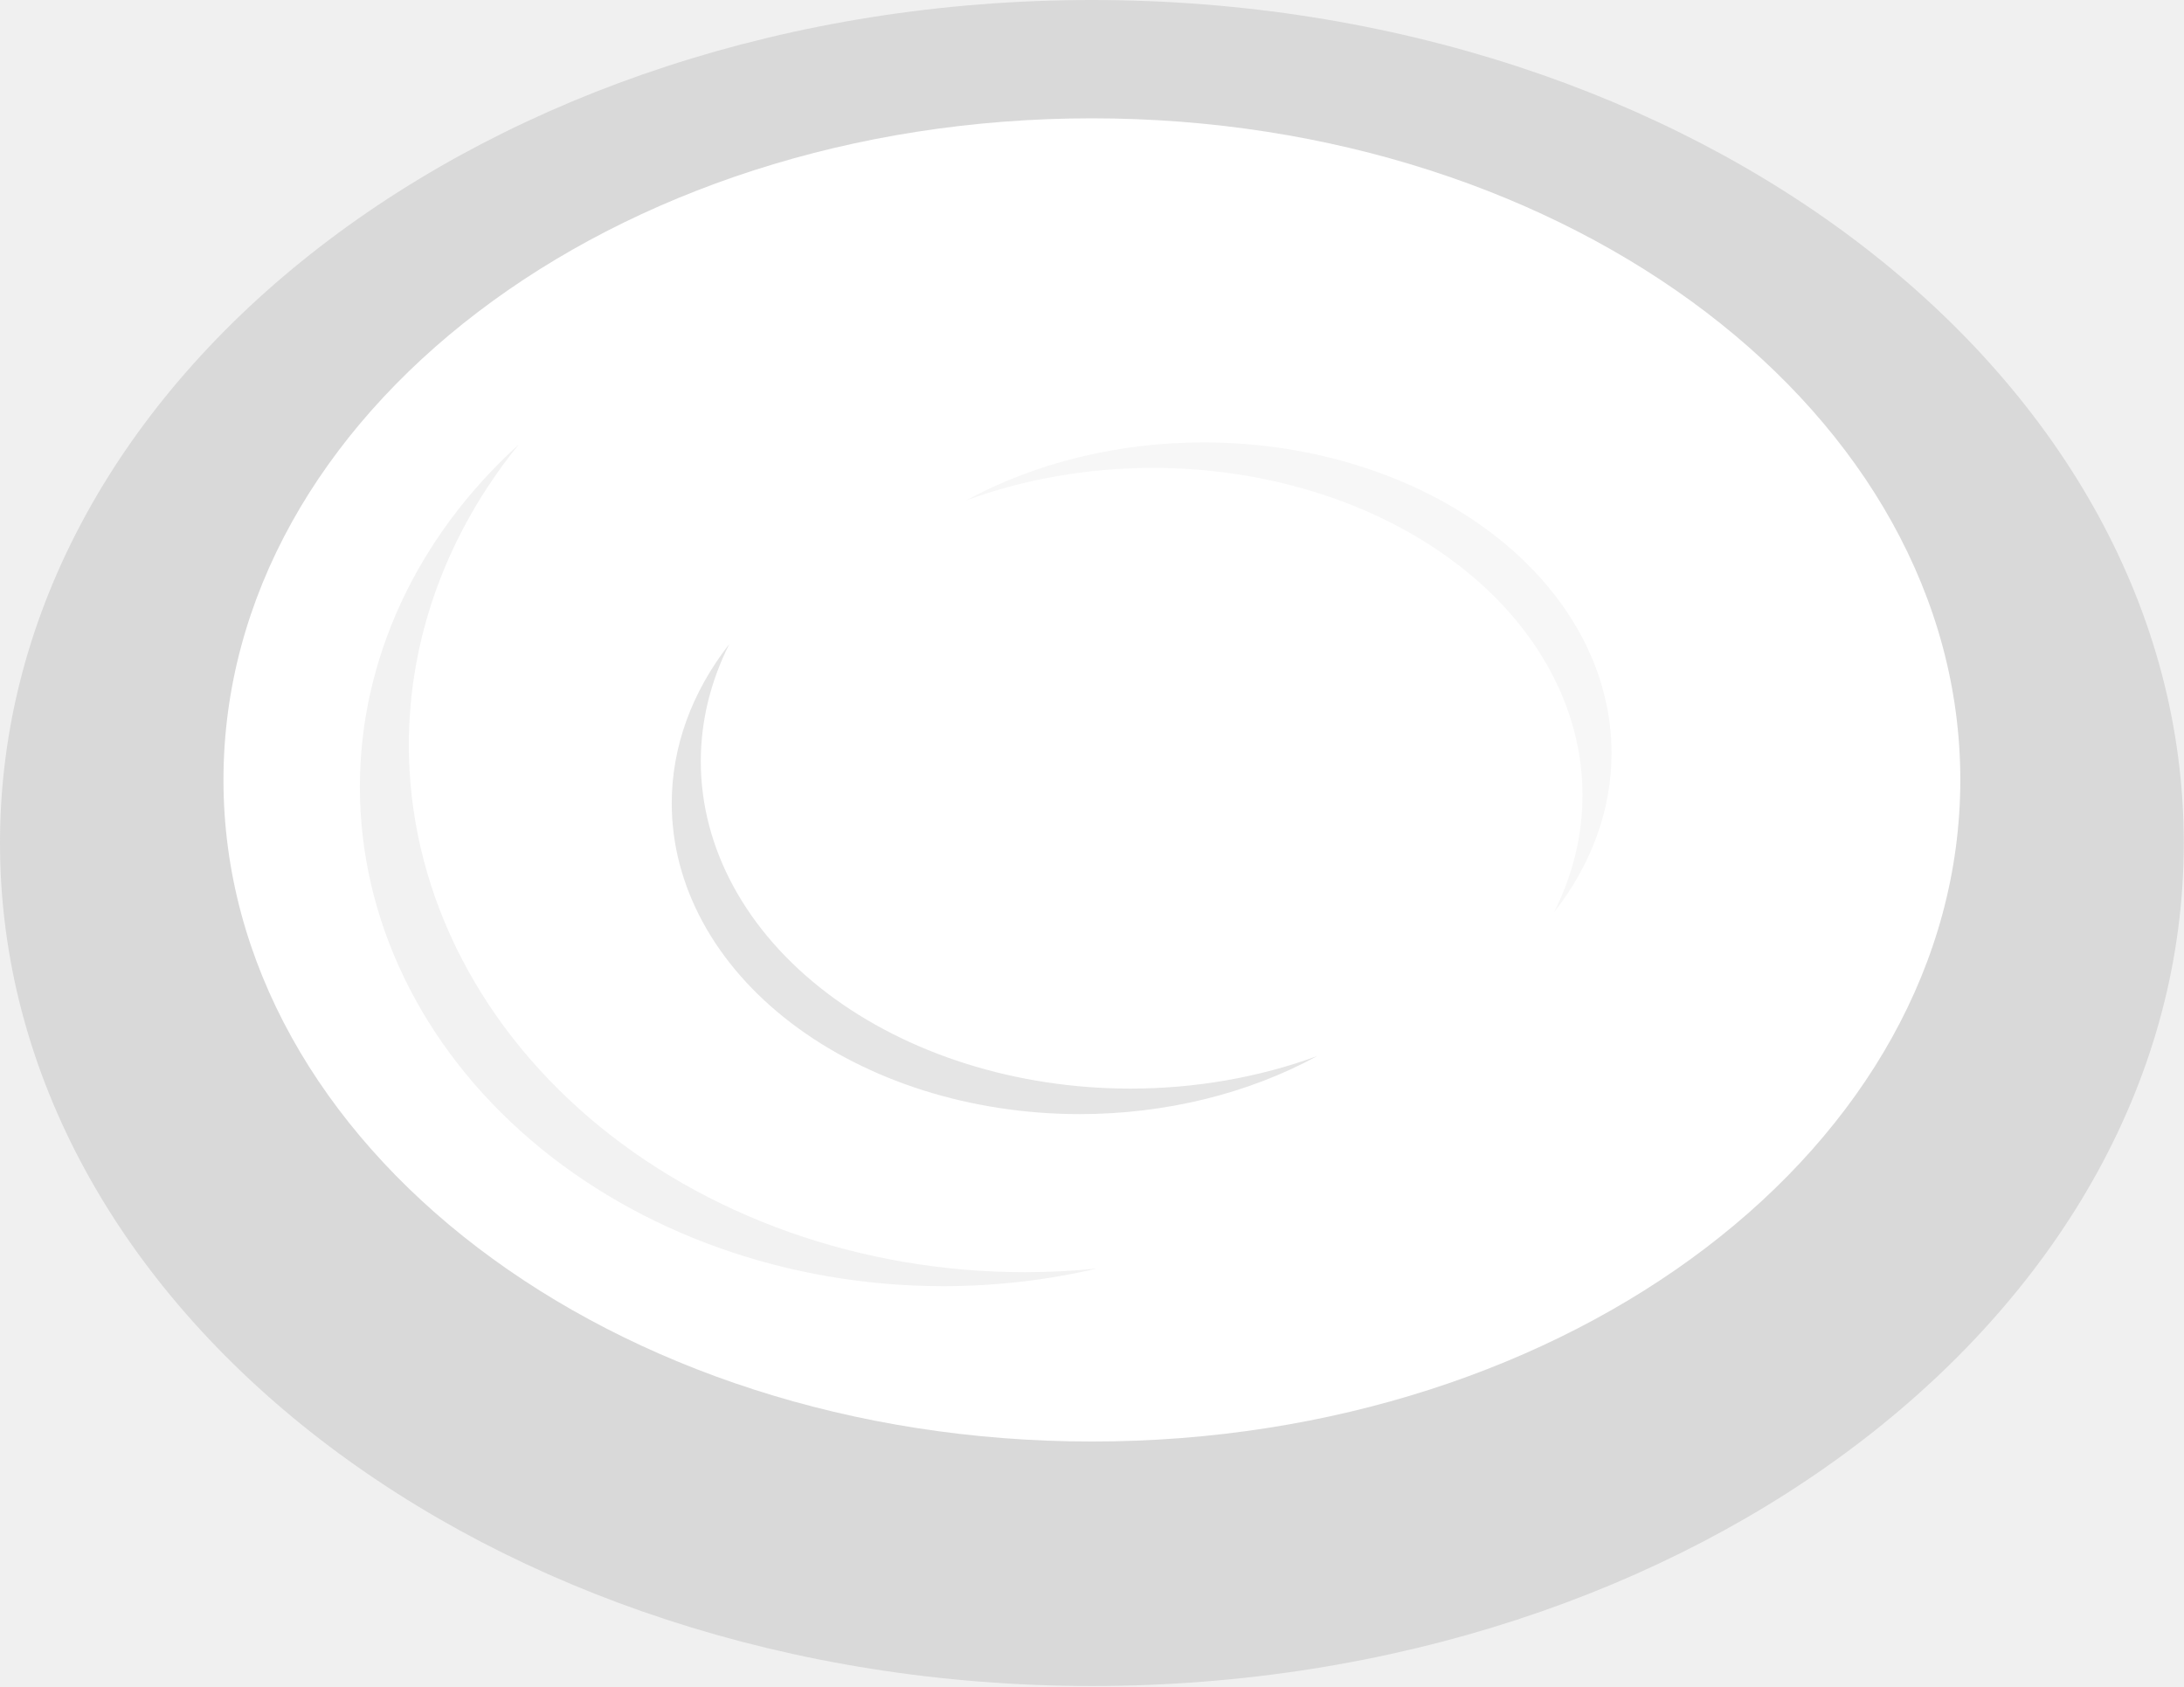
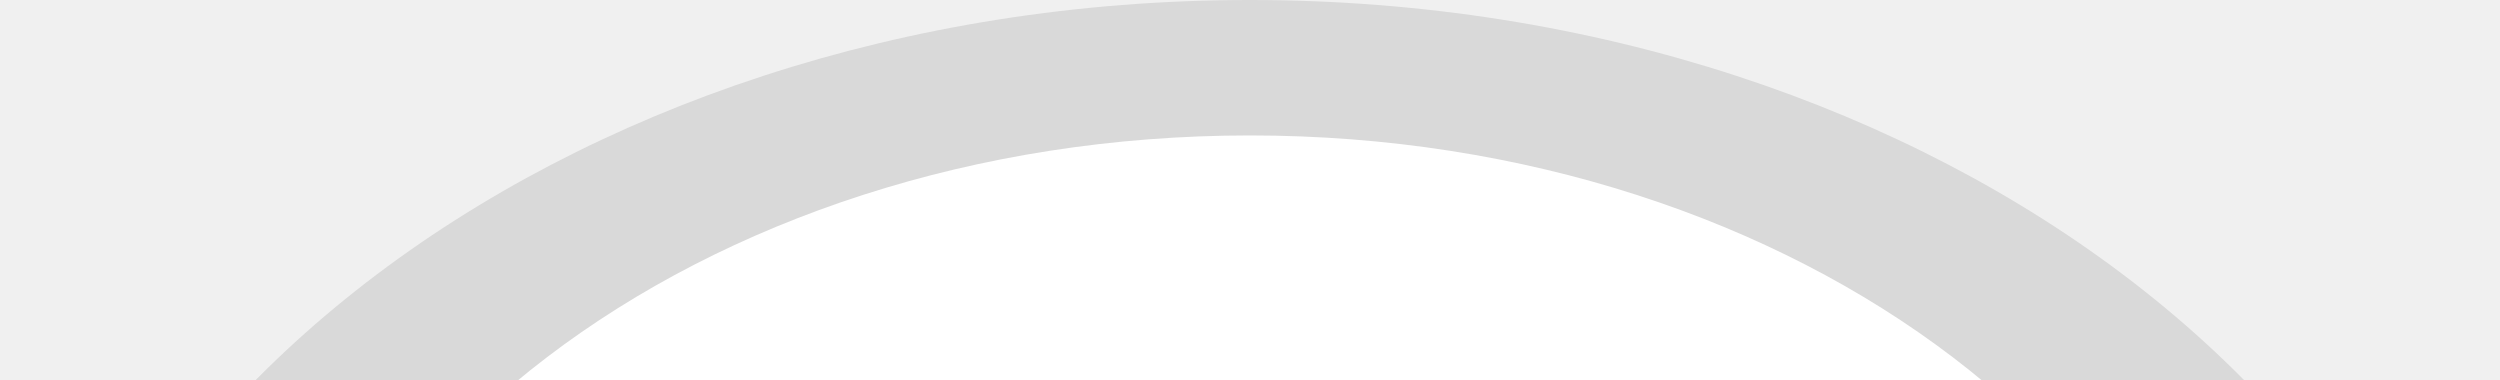
- <svg xmlns="http://www.w3.org/2000/svg" viewBox="0 0 1338 1033" fill="none">
+ <svg xmlns="http://www.w3.org/2000/svg" viewBox="0 0 1338 203" fill="none">
  <g id="Basin">
    <path id="outherBasin" d="M668.931 1032.86C1038.37 1032.86 1337.86 801.648 1337.86 516.431C1337.86 231.214 1038.37 0 668.931 0C299.491 0 0 231.214 0 516.431C0 801.648 299.491 1032.86 668.931 1032.86Z" fill="#D9D9D9" />
    <path id="innerBasin" d="M668.931 883.089C962.762 883.089 1200.96 701.629 1200.96 477.788C1200.96 253.946 962.762 72.486 668.931 72.486C375.101 72.486 136.904 253.946 136.904 477.788C136.904 701.629 375.101 883.089 668.931 883.089Z" fill="white" />
    <path id="leftOuterRing" d="M317.765 272.344C255.273 329.09 220.47 404.118 220.47 482.092C220.47 522.254 229.714 562.023 247.675 599.128C265.635 636.233 291.961 669.948 325.147 698.347C358.334 726.746 397.732 749.273 441.092 764.642C484.453 780.012 530.926 787.922 577.859 787.922C609.627 787.922 641.254 784.298 671.904 777.144C657.285 778.615 642.578 779.351 627.859 779.352C578.299 779.352 529.225 770.999 483.438 754.769C437.651 738.539 396.048 714.751 361.004 684.763C325.96 654.774 298.162 619.173 279.197 579.991C260.231 540.809 250.47 498.814 250.47 456.404C250.47 390.617 273.949 326.4 317.765 272.344Z" fill="#F2F2F2" />
    <path id="rightOuterRing" d="M737.326 271.015C685.127 271.015 634.237 283.464 591.797 306.615C627.508 293.466 666.658 286.637 706.322 286.637C776.121 286.637 843.061 307.76 892.416 345.359C941.772 382.958 969.499 433.953 969.499 487.126C969.499 511.697 963.57 536.059 952.008 558.996C975.104 529.499 987.298 495.792 987.298 461.445C987.298 436.438 980.833 411.675 968.27 388.571C955.708 365.467 937.296 344.474 914.083 326.791C890.871 309.108 863.315 295.081 832.987 285.511C802.659 275.941 770.153 271.015 737.326 271.015Z" fill="#F7F7F7" />
    <path id="leftMiddleRing" d="M661.508 682.511C713.707 682.511 764.597 670.062 807.037 646.911C771.326 660.06 732.176 666.889 692.512 666.889C622.713 666.889 555.773 645.766 506.418 608.167C457.062 570.568 429.335 519.573 429.335 466.399C429.335 441.829 435.264 417.467 446.826 394.529C423.73 424.027 411.536 457.734 411.536 492.08C411.536 517.088 418.001 541.851 430.564 564.955C443.126 588.059 461.539 609.052 484.751 626.735C507.963 644.418 535.519 658.445 565.847 668.015C596.175 677.585 628.681 682.511 661.508 682.511Z" fill="#E5E5E5" />
  </g>
</svg>
